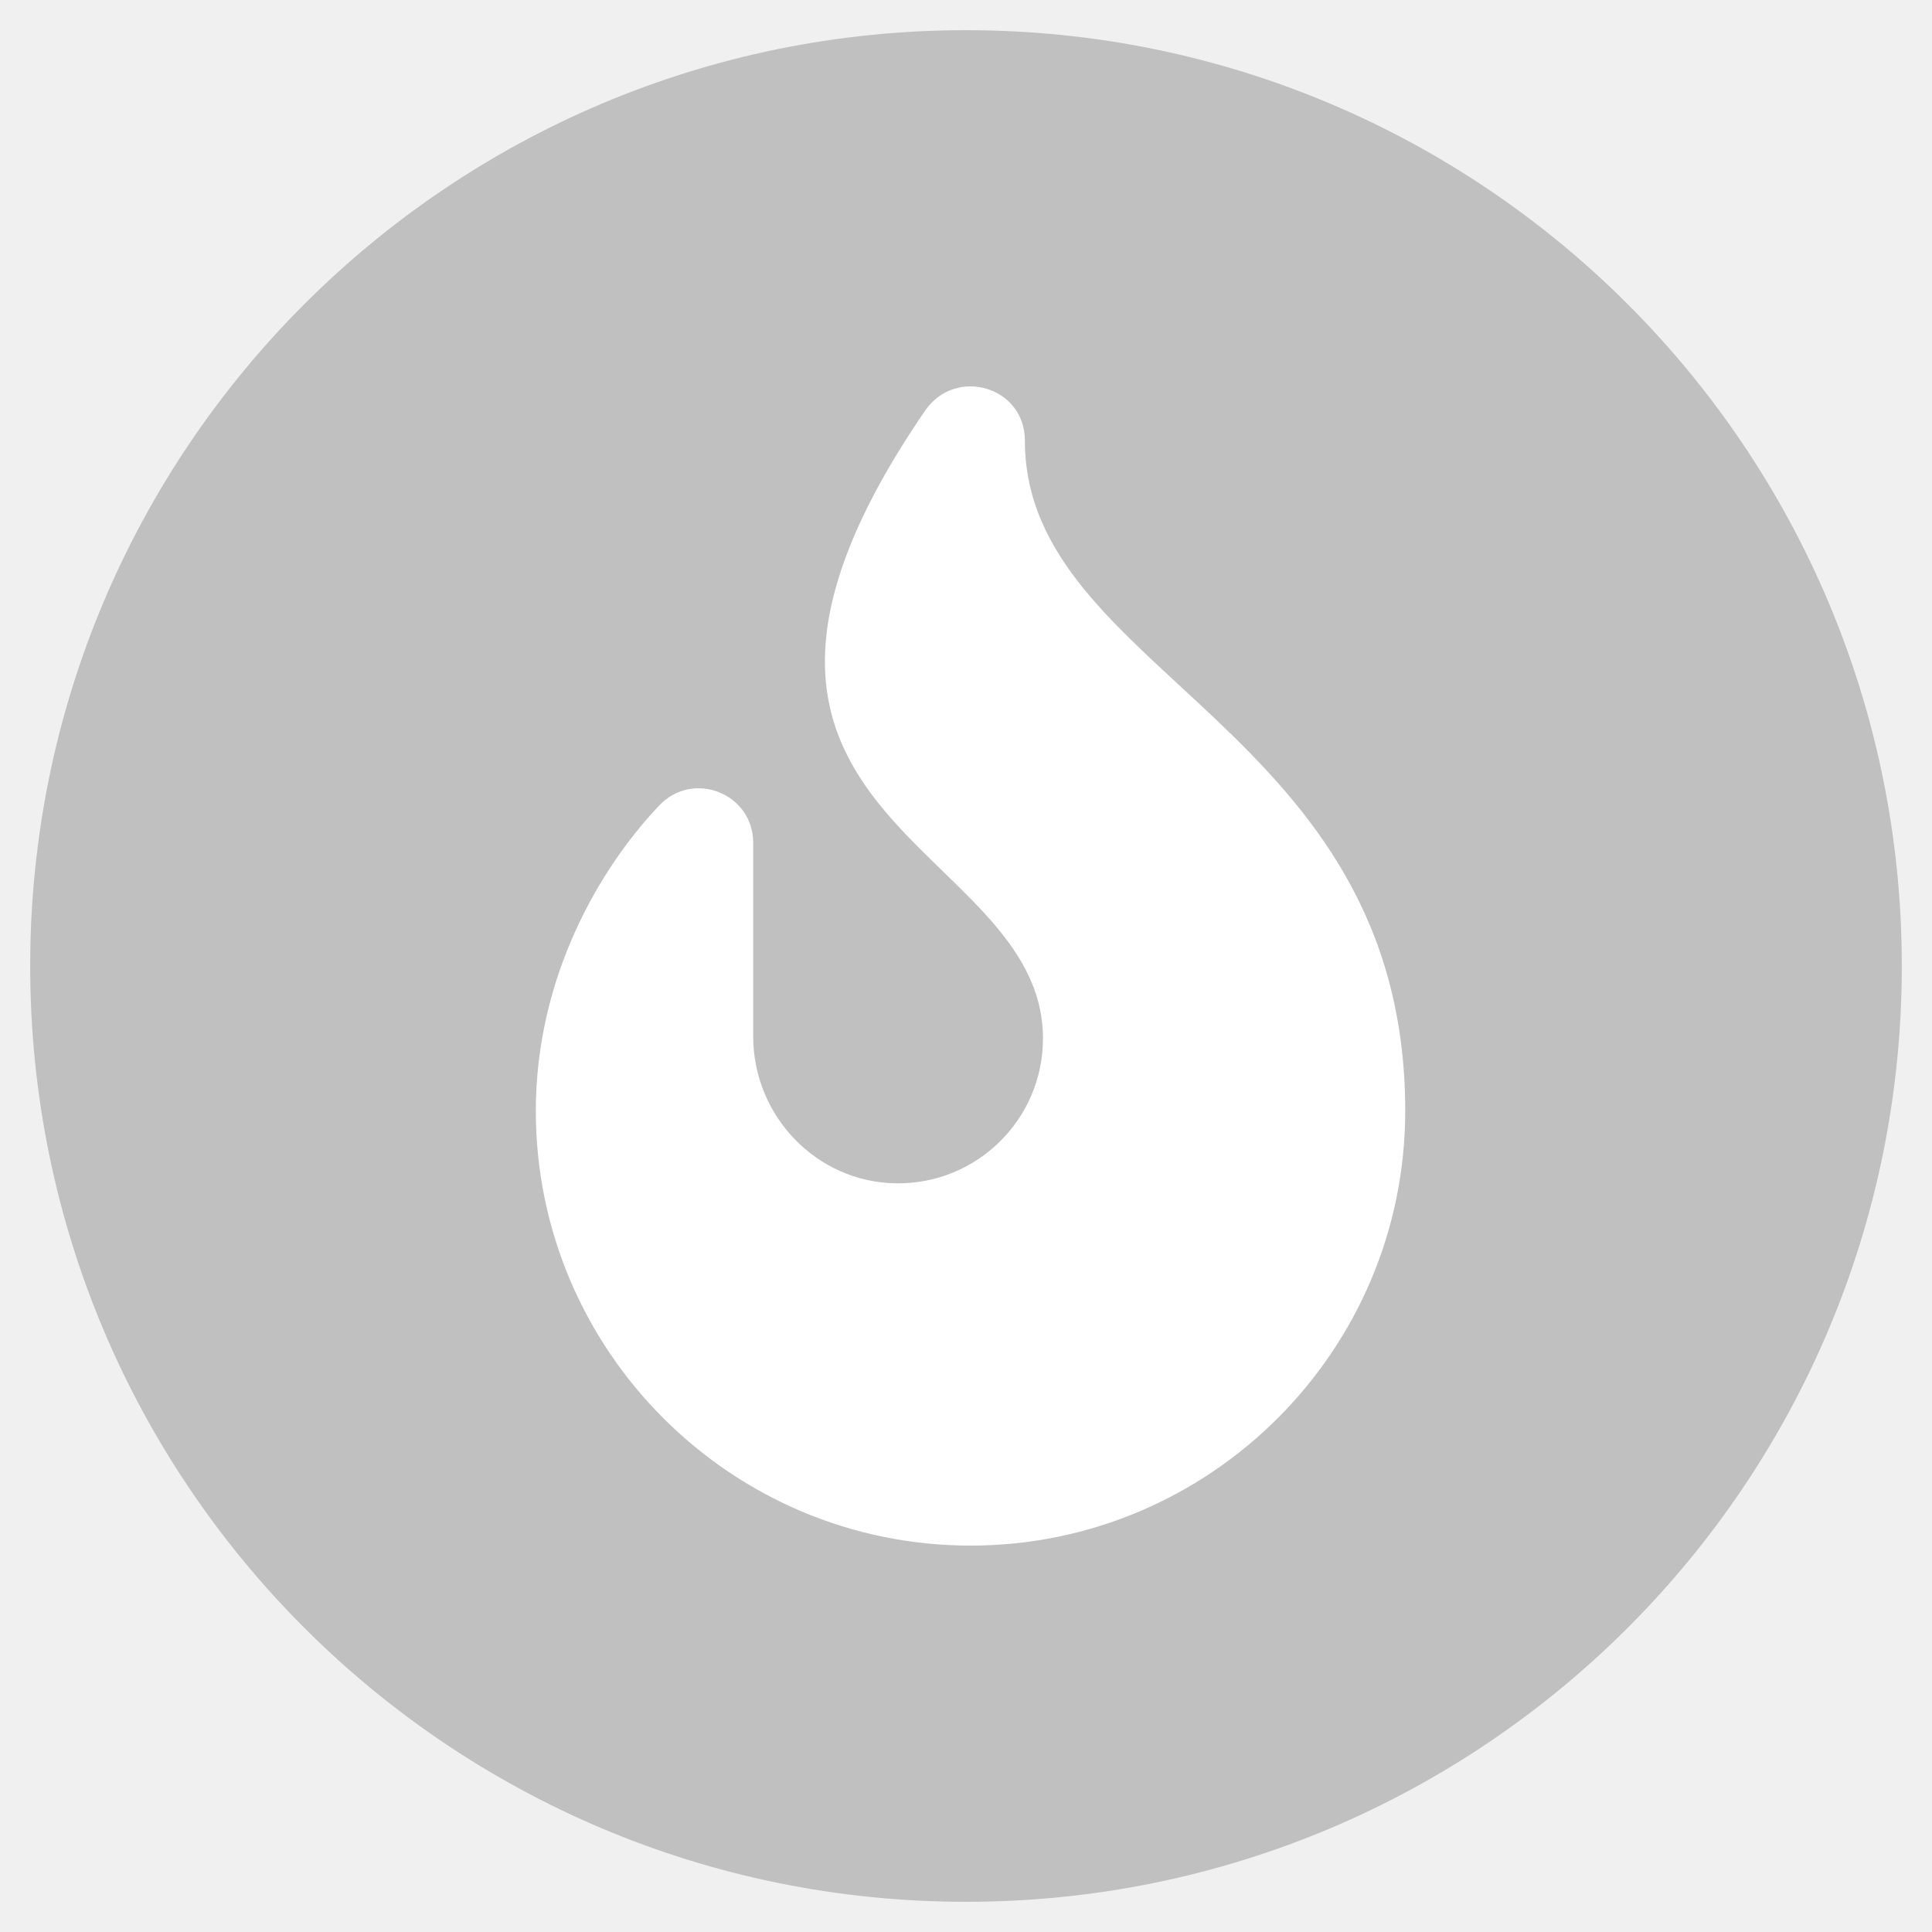
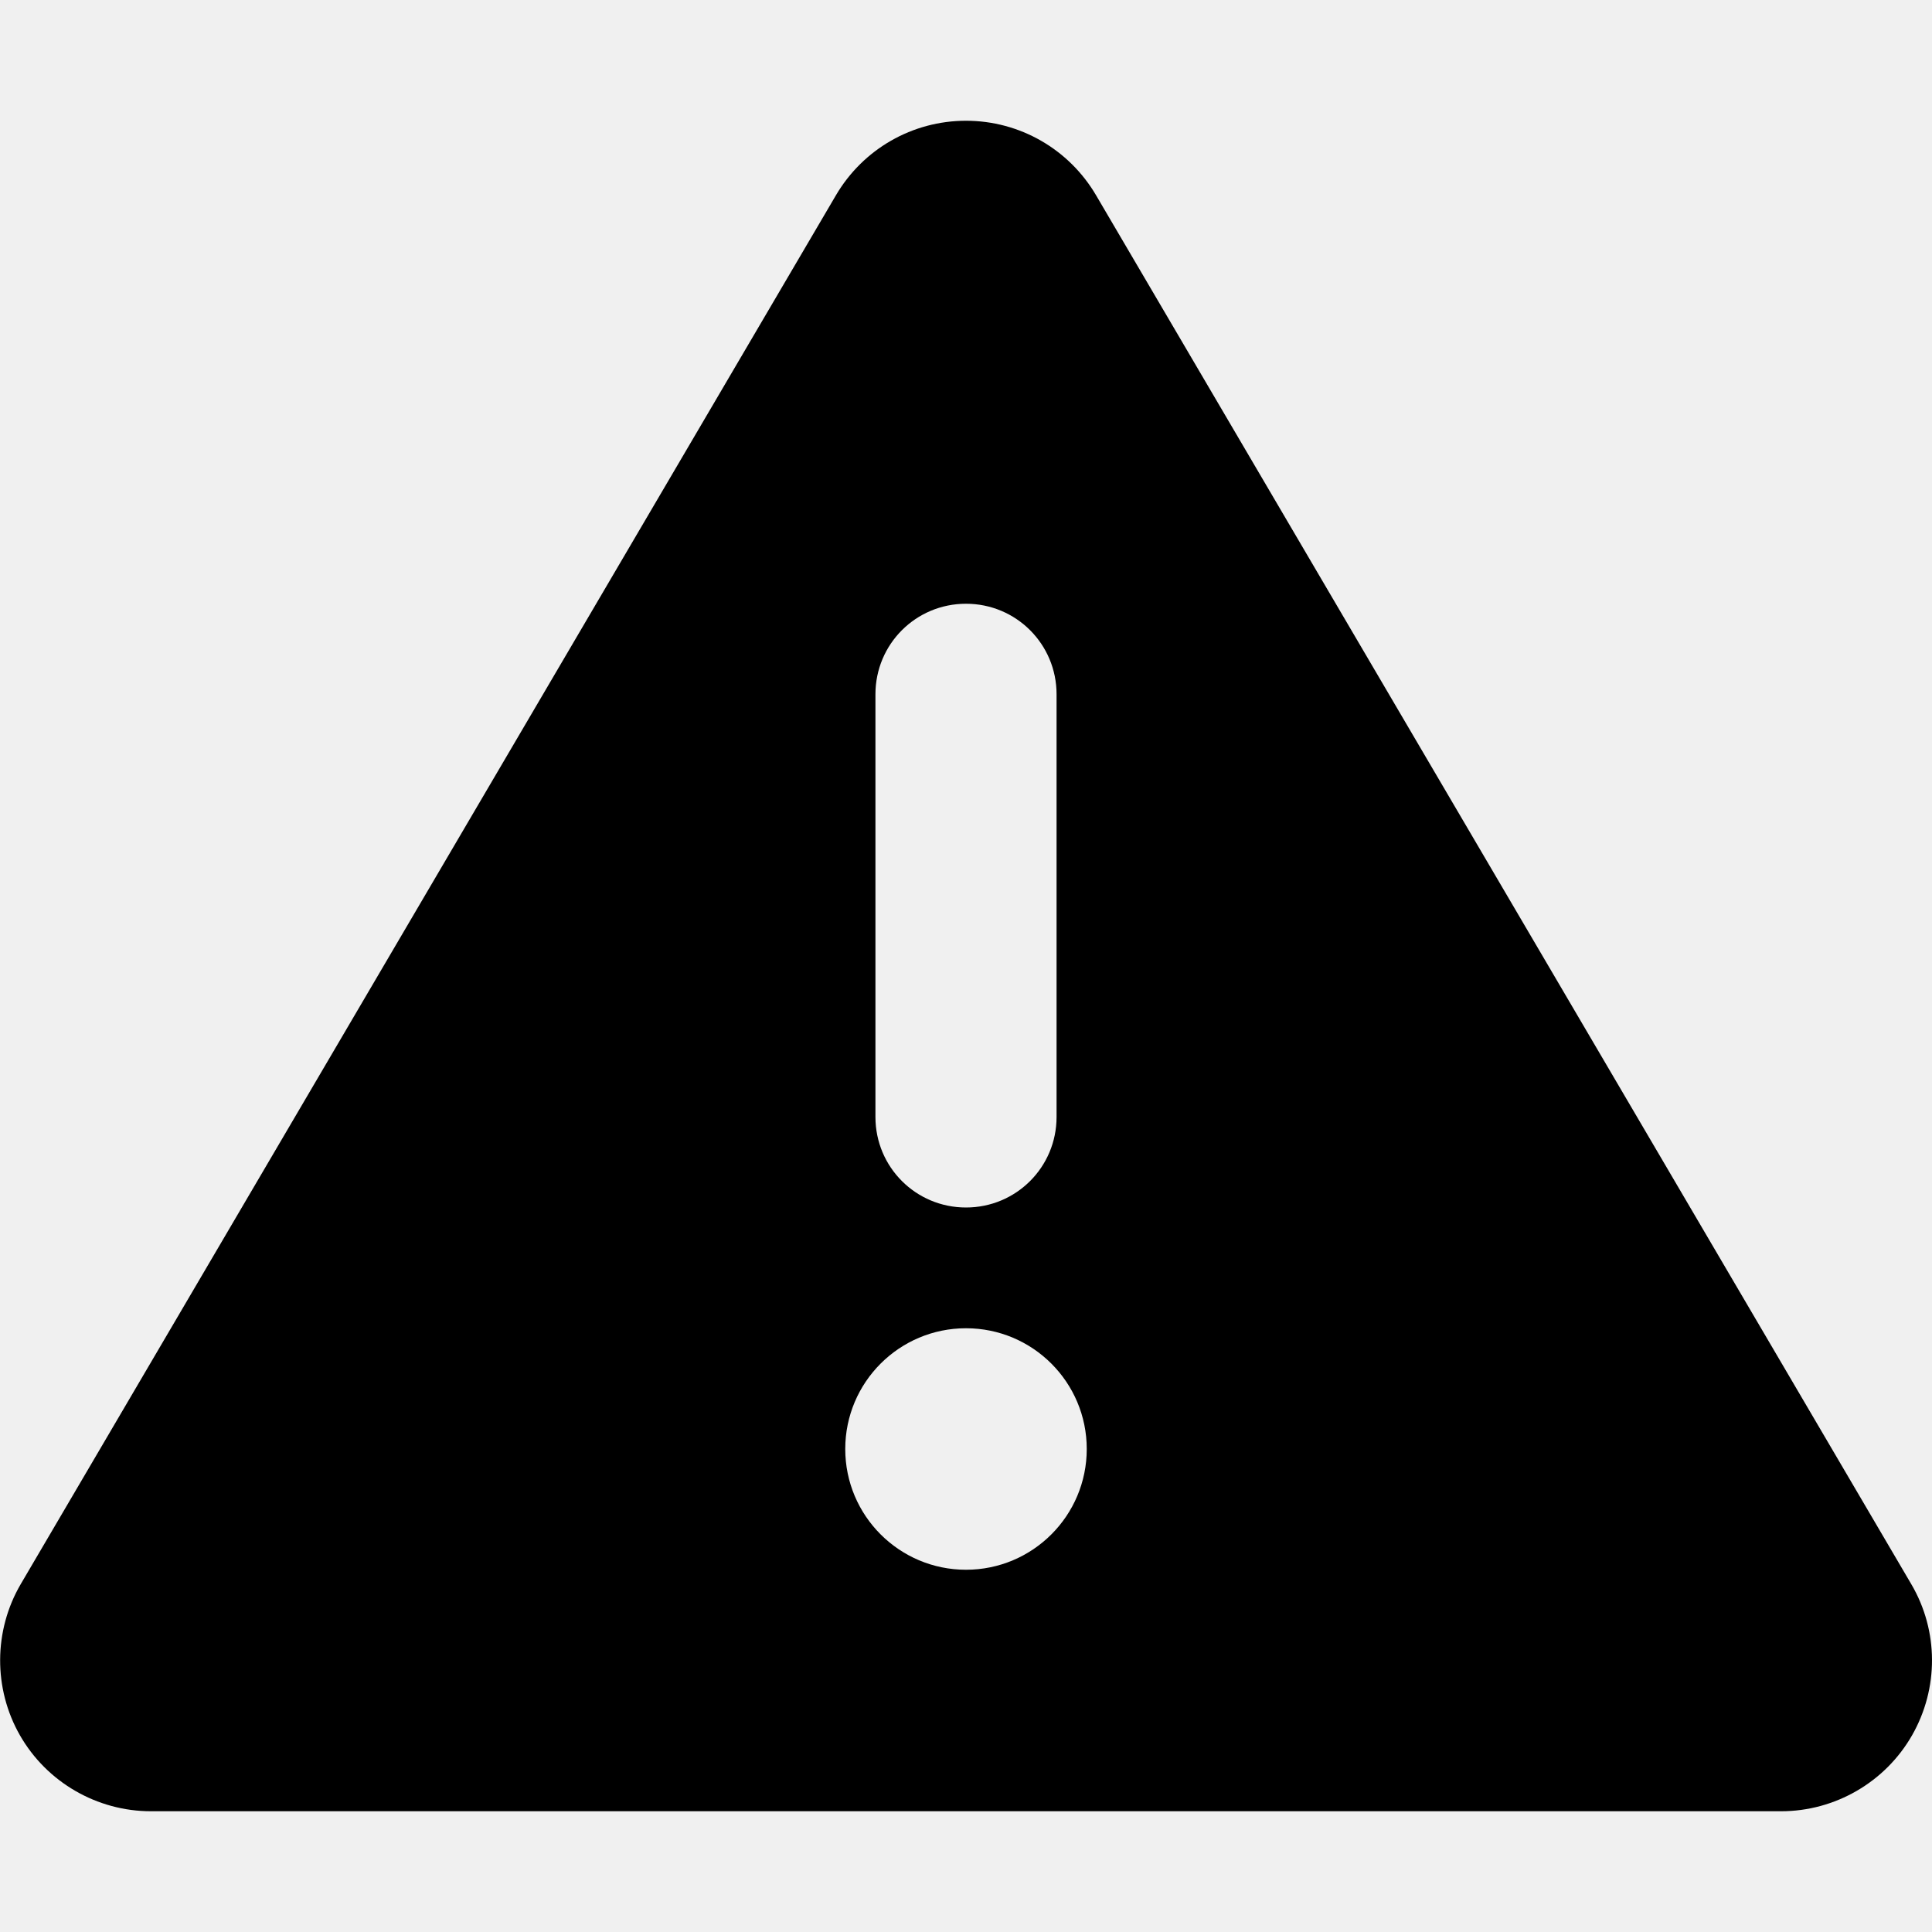
- <svg xmlns="http://www.w3.org/2000/svg" focusable="false" viewBox="0 0 512 512">
-   <path fill="#000000" opacity="0.20" d="M256 8C119 8 8 119 8 256s111 248 248 248 248-111 248-248S393 8 256 8z" />
-   <g transform="translate(254.8 256)">
-     <g transform="scale(0.6, 0.6)">
-       <path fill="white" d="M216 23.86c0-23.8-30.65-32.77-44.15-13.04C48 191.85 224 200 224 288c0 35.63-29.11 64.46-64.85 63.99-35.17-.45-63.15-29.77-63.15-64.94v-85.51c0-21.7-26.47-32.23-41.43-16.5C27.8 213.16 0 261.33 0 320c0 105.87 86.13 192 192 192s192-86.13 192-192c0-170.29-168-193-168-296.14z" transform="translate(-188 -256)" />
-     </g>
-   </g>
+ <svg xmlns="http://www.w3.org/2000/svg" viewBox="0 0 512 512">
+   <path d="M256 32c14.2 0 27.3 7.5 34.5 19.8l216 368c7.3 12.4 7.3 27.7 .2 40.1S486.3 480 472 480H40c-14.3 0-27.6-7.7-34.7-20.1s-7-27.8 .2-40.1l216-368C228.7 39.5 241.8 32 256 32zm0 128c-13.3 0-24 10.7-24 24V296c0 13.3 10.7 24 24 24s24-10.7 24-24V184c0-13.3-10.7-24-24-24zm32 224a32 32 0 1 0 -64 0 32 32 0 1 0 64 0z" />
</svg>
